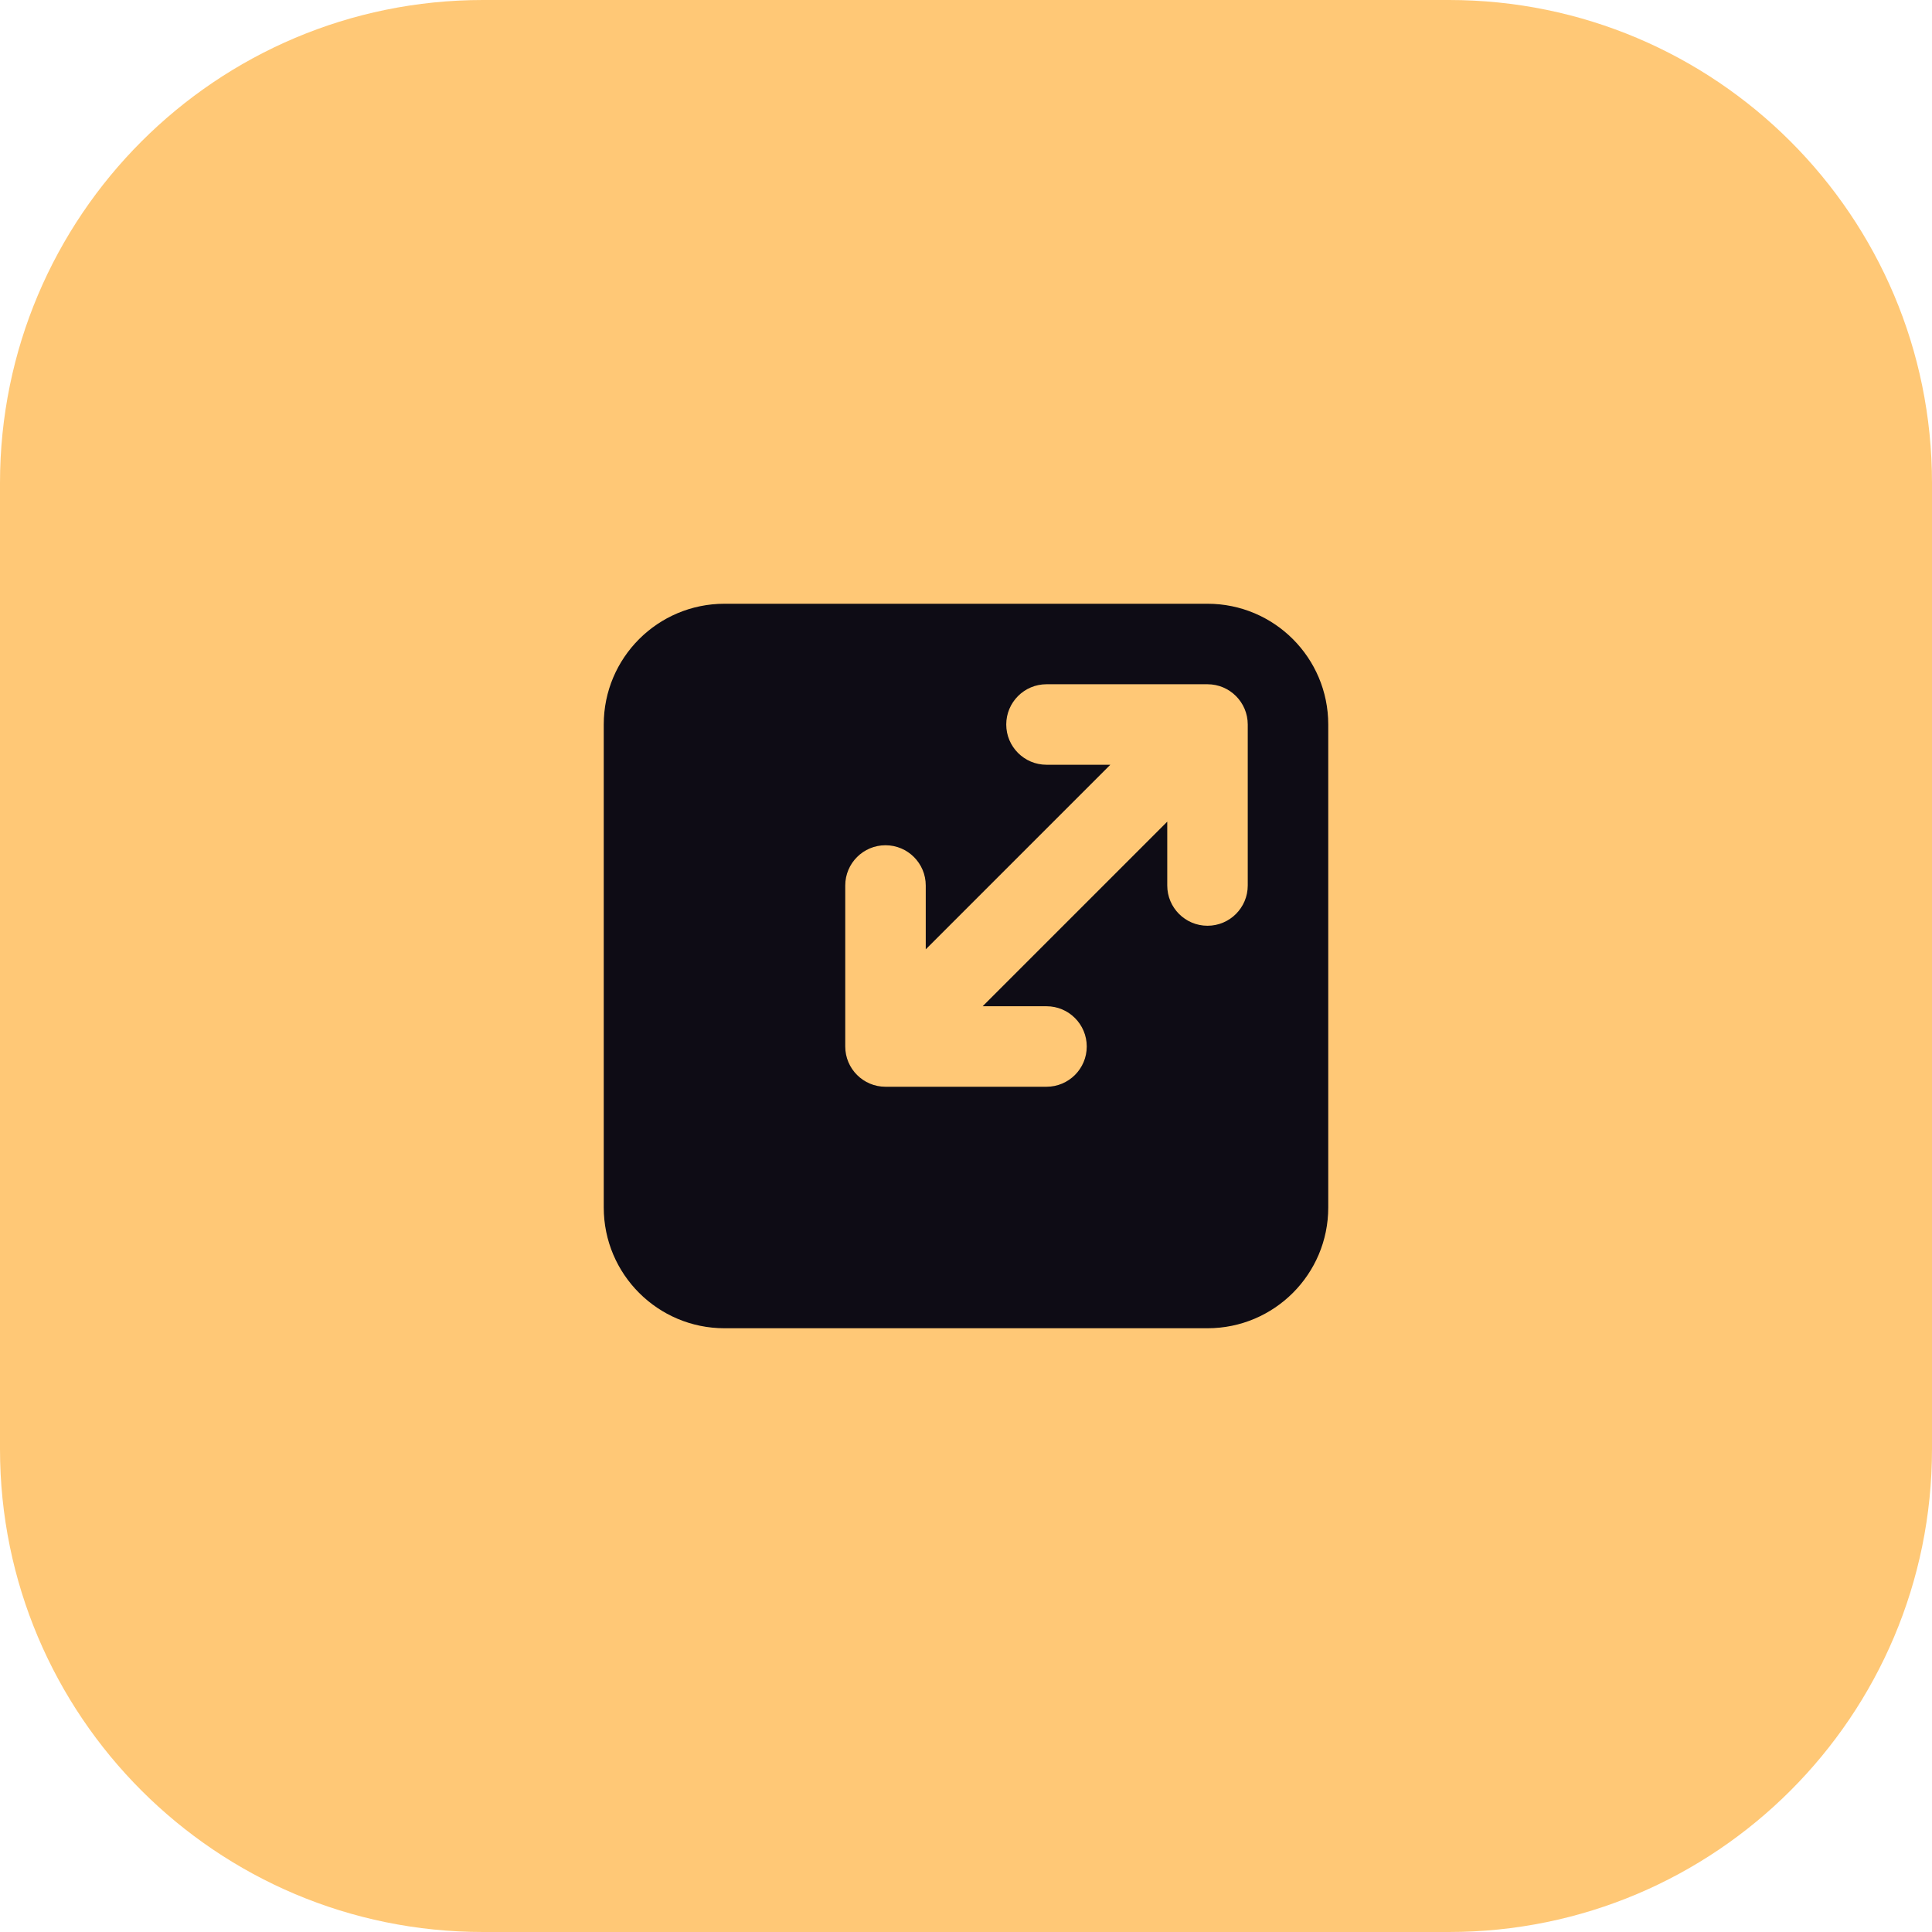
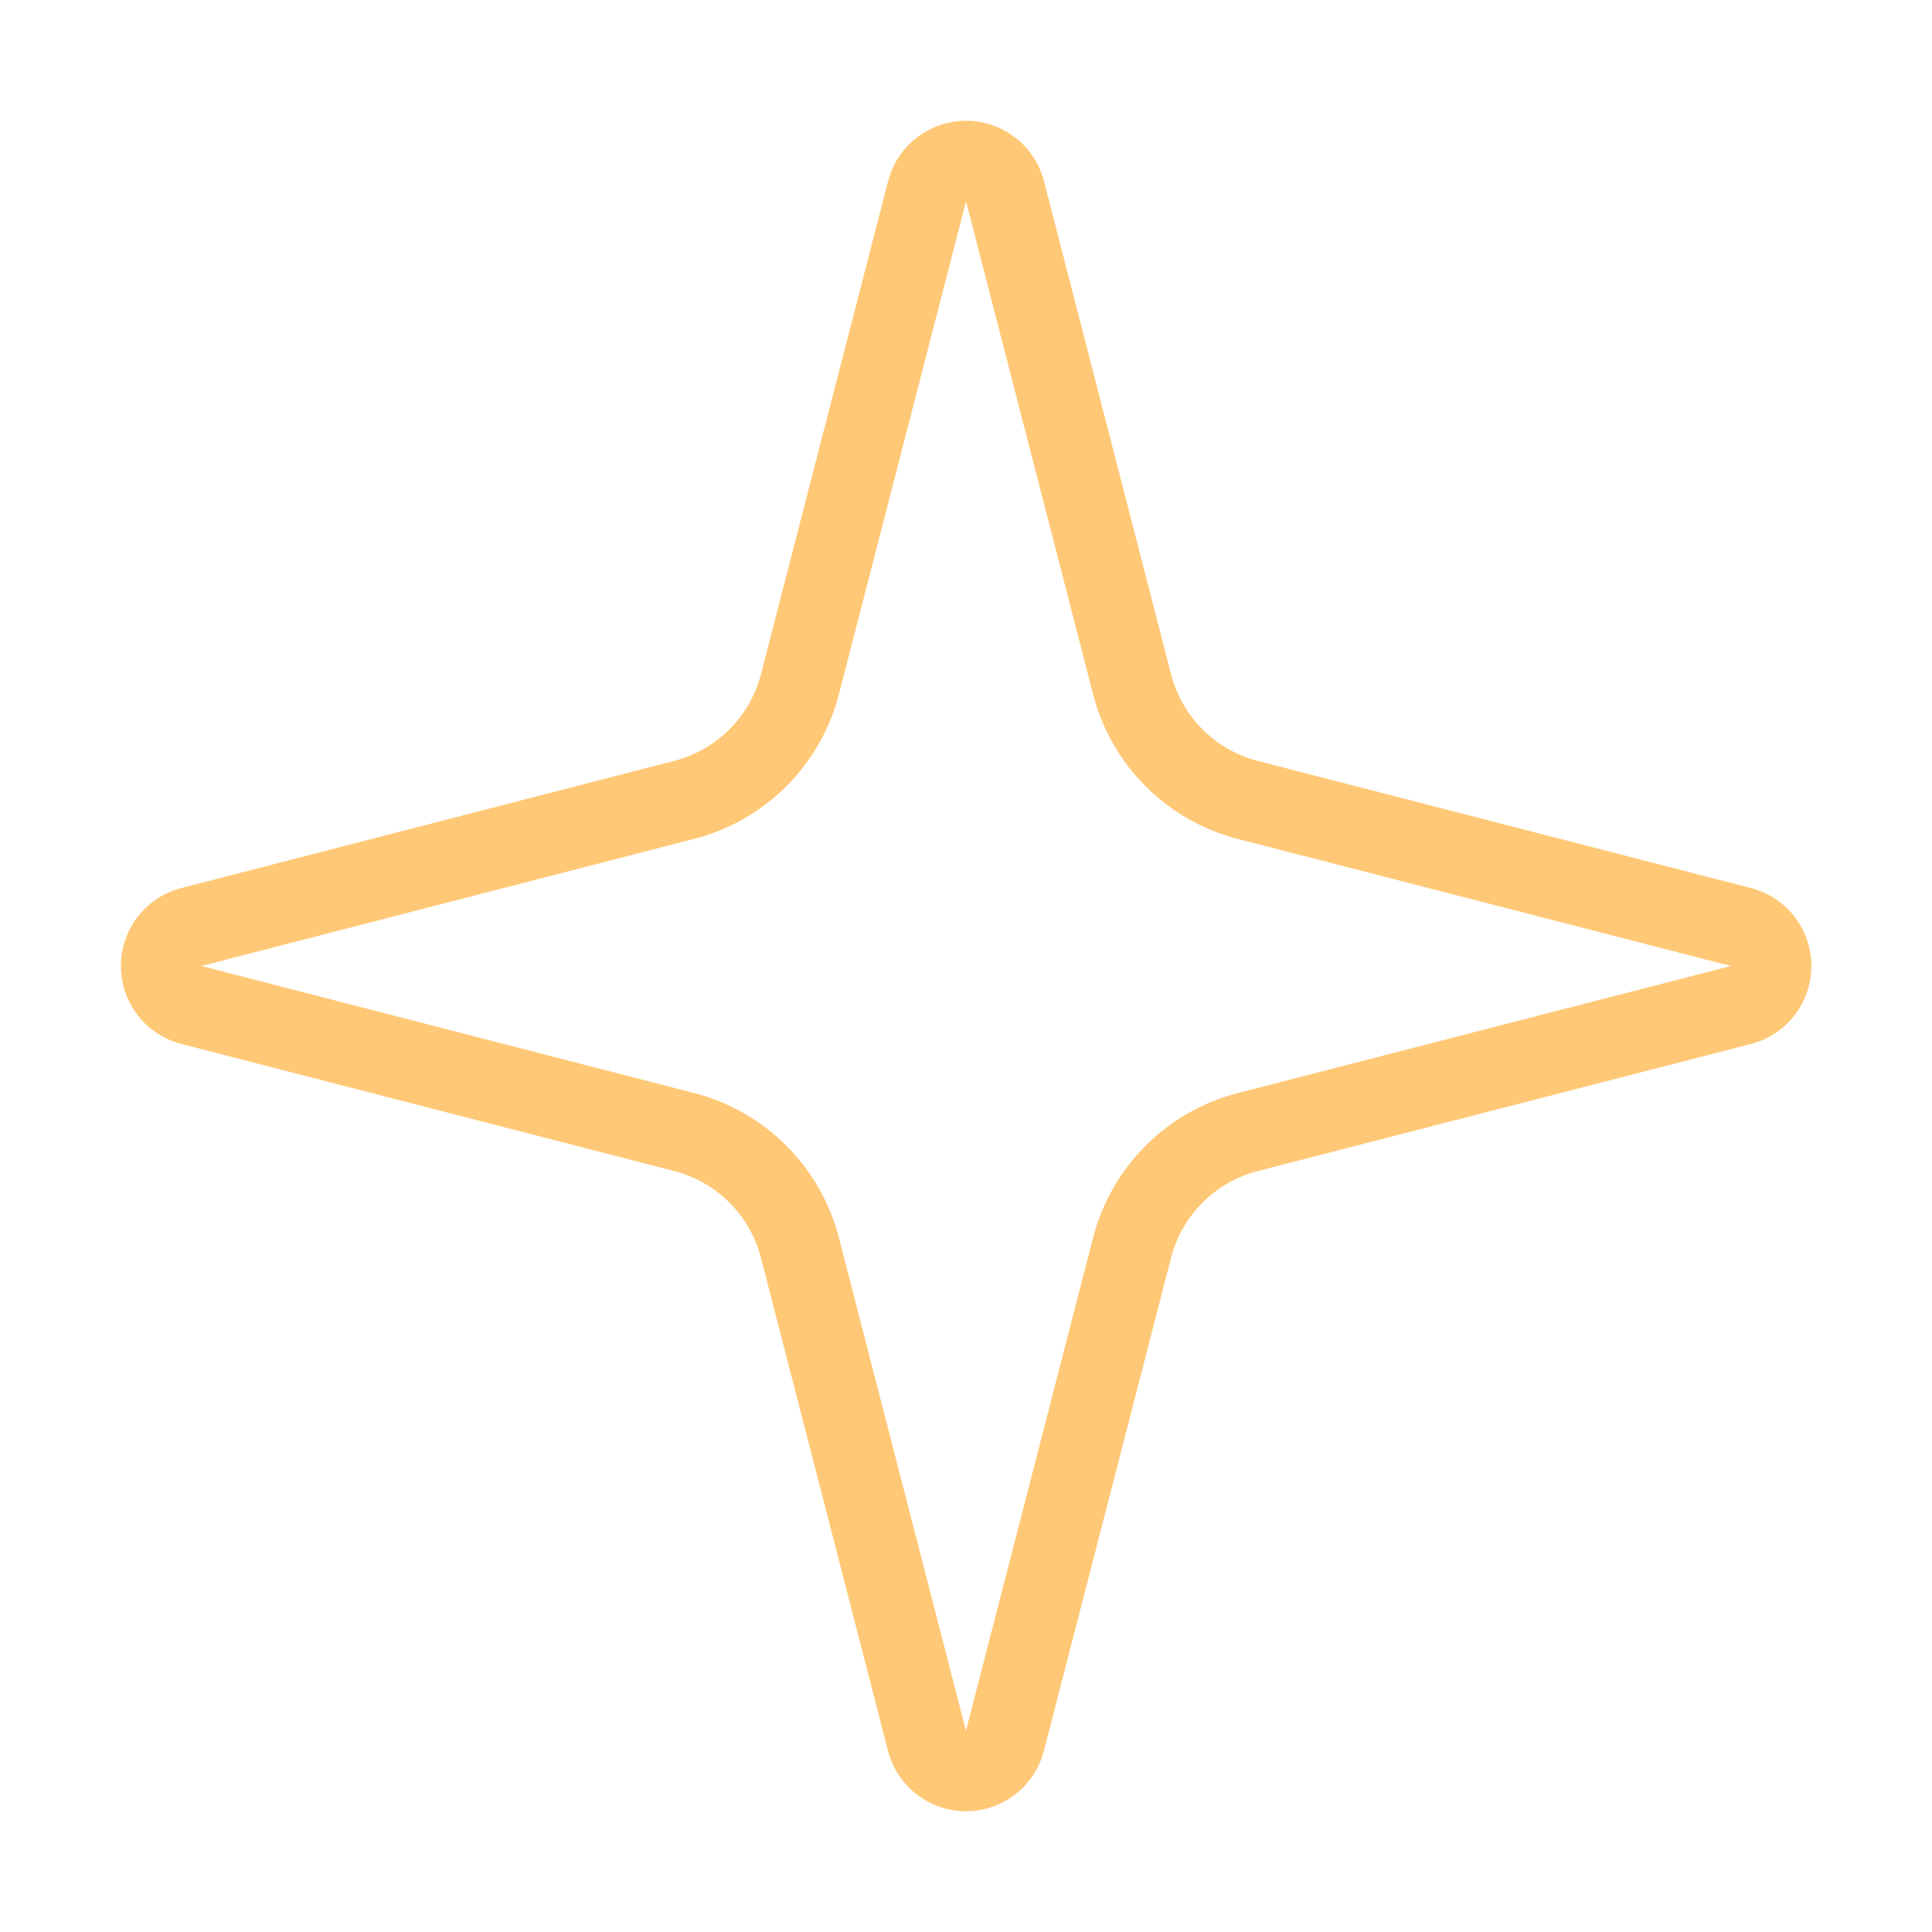
- <svg xmlns="http://www.w3.org/2000/svg" width="48" height="48" viewBox="0 0 48 48" fill="none">
-   <rect width="48" height="48" rx="12" fill="#FFC876" />
-   <path fill-rule="evenodd" clip-rule="evenodd" d="M30 33H18C16.343 33 15 31.657 15 30V18C15 16.343 16.343 15 18 15H30C31.657 15 33 16.343 33 18V30C33 31.657 31.657 33 30 33ZM29 20.414L24.414 25H26C26.552 25 27 25.448 27 26C27 26.552 26.552 27 26 27H22C21.448 27 21 26.552 21 26V22C21 21.448 21.448 21 22 21C22.552 21 23 21.448 23 22V23.586L27.586 19H26C25.448 19 25 18.552 25 18C25 17.448 25.448 17 26 17H30C30.552 17 31 17.448 31 18V22C31 22.552 30.552 23 30 23C29.448 23 29 22.552 29 22V20.414Z" fill="#0E0C15" />
+ <svg xmlns="http://www.w3.org/2000/svg" width="24" height="24" viewBox="0 0 24 24" fill="none" stroke="#FFC876" stroke-width="1" stroke-linecap="round" stroke-linejoin="round" class="lucide lucide-sparkle">
+   <path d="M9.937 15.5A2 2 0 0 0 8.5 14.063l-6.135-1.582a.5.5 0 0 1 0-.962L8.5 9.936A2 2 0 0 0 9.937 8.5l1.582-6.135a.5.5 0 0 1 .963 0L14.063 8.5A2 2 0 0 0 15.5 9.937l6.135 1.581a.5.5 0 0 1 0 .964L15.5 14.063a2 2 0 0 0-1.437 1.437l-1.582 6.135a.5.5 0 0 1-.963 0z" />
</svg>
